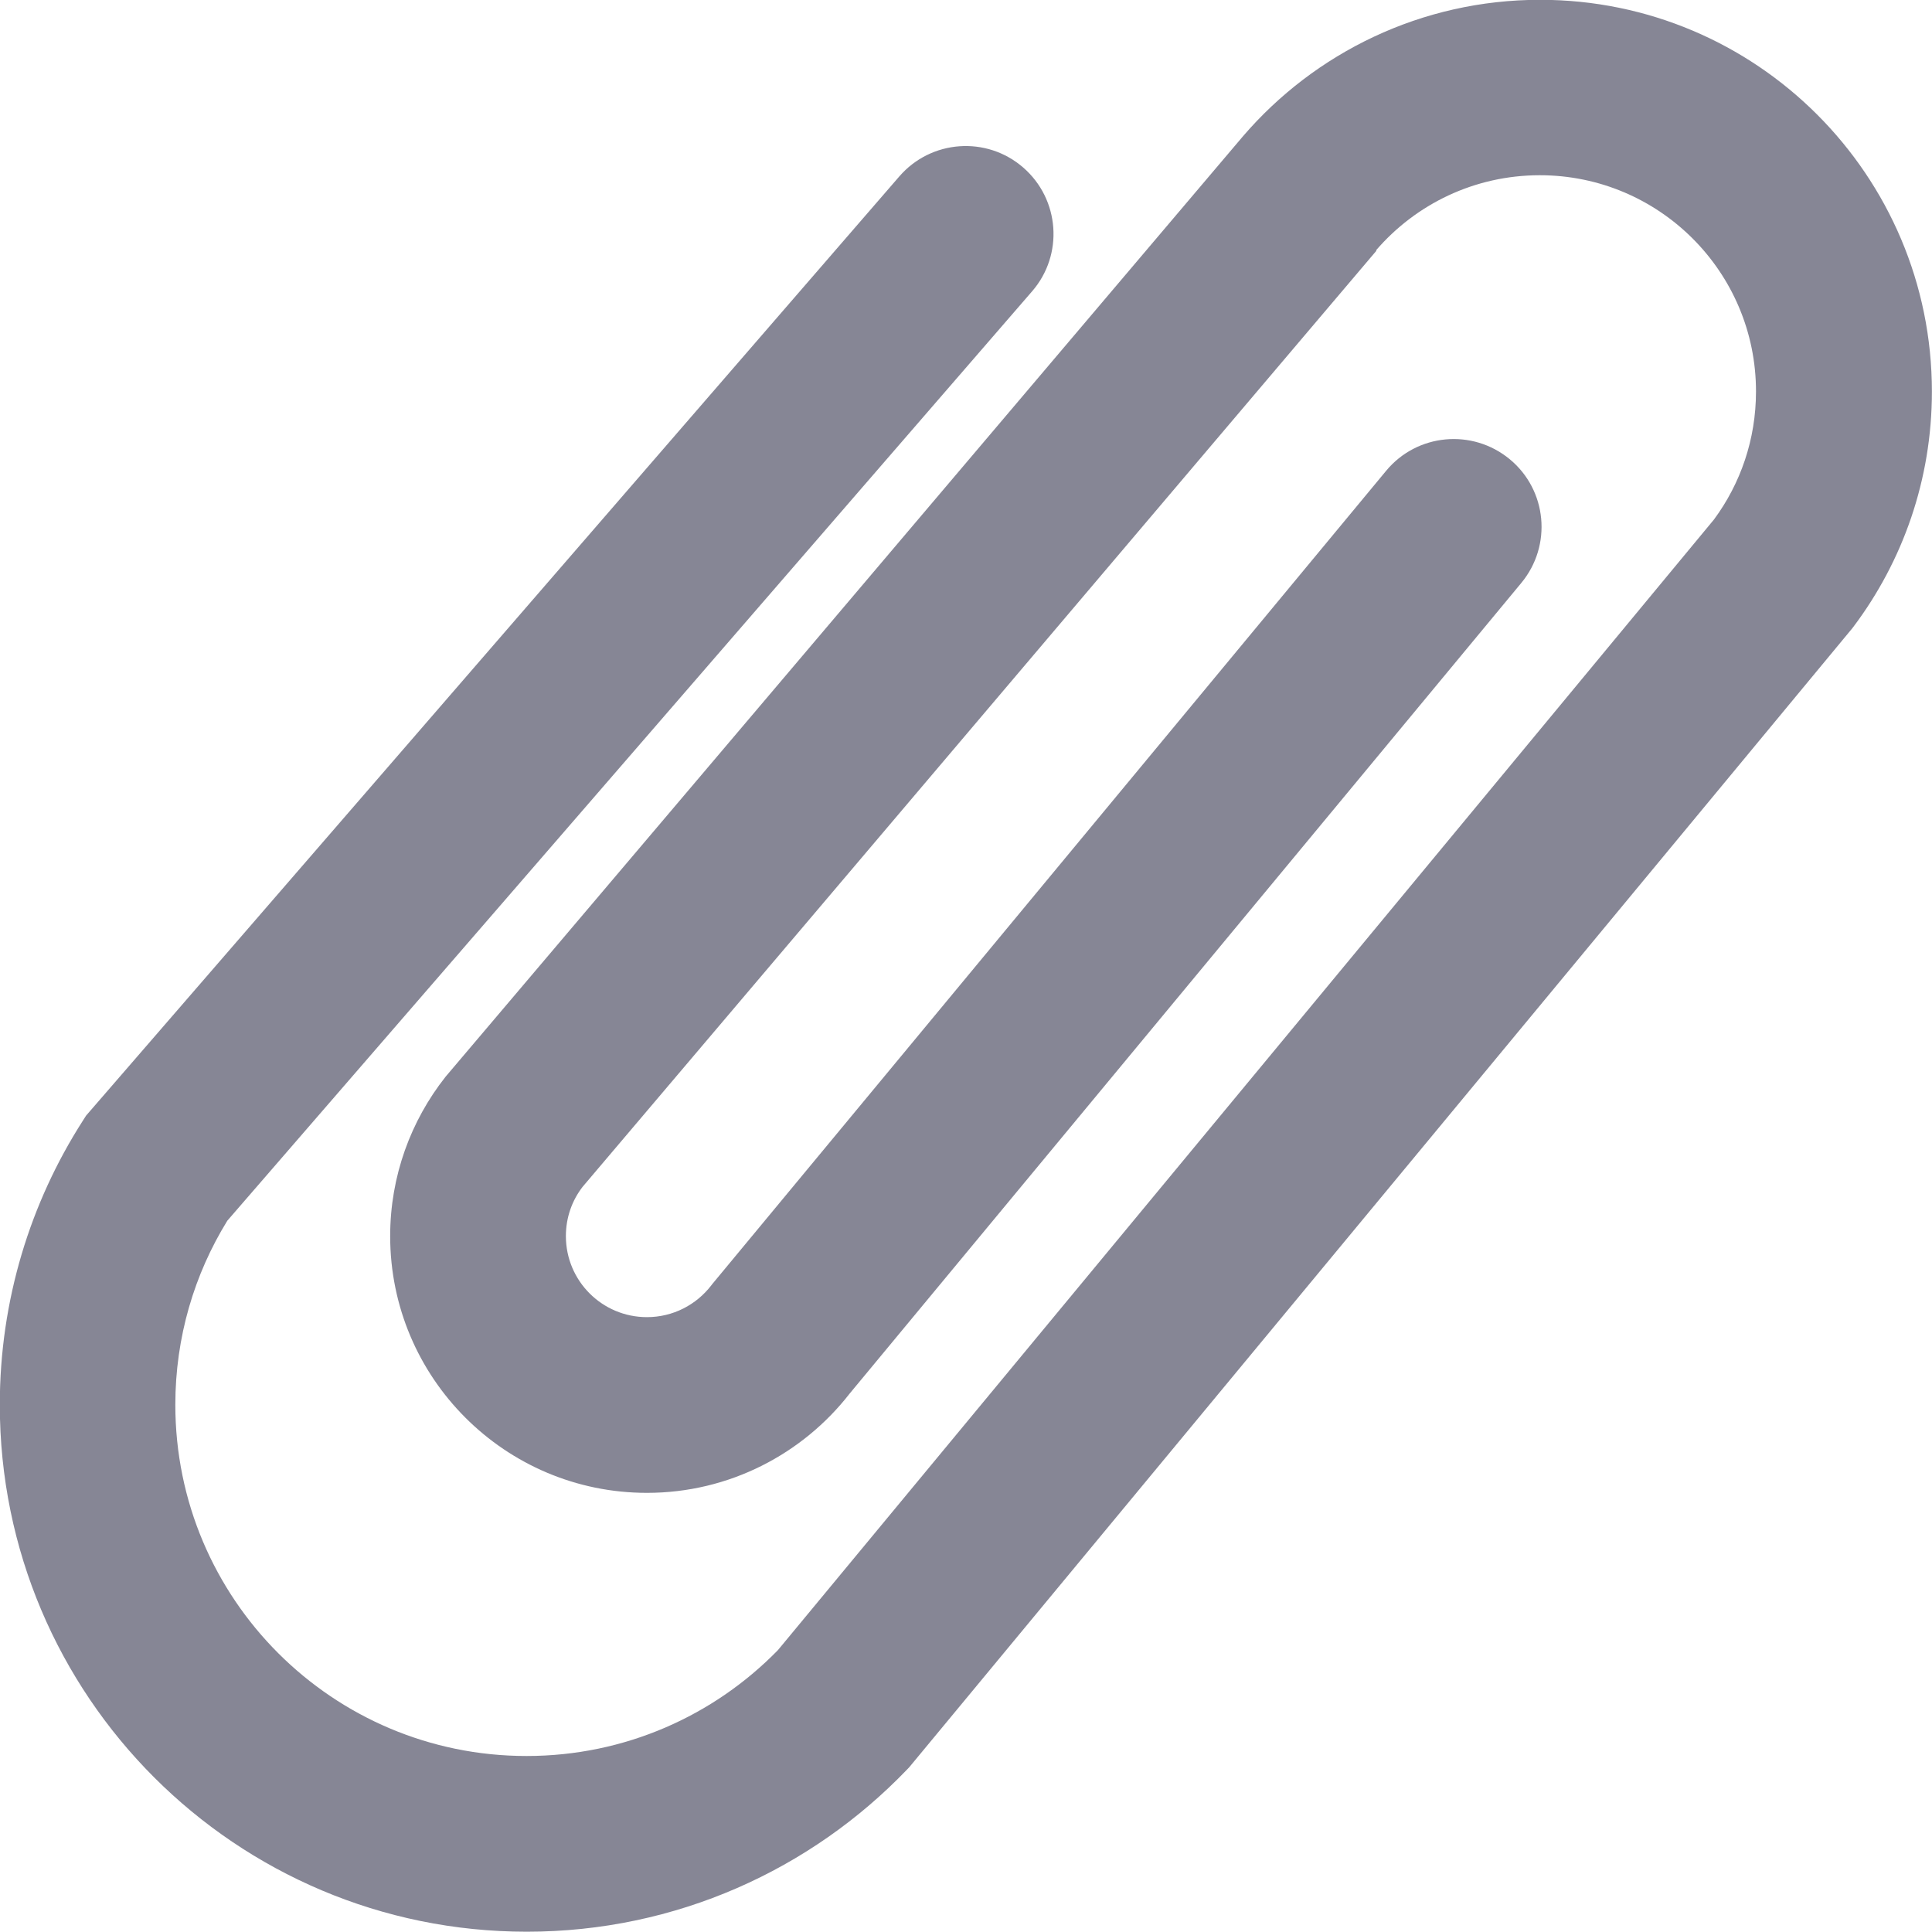
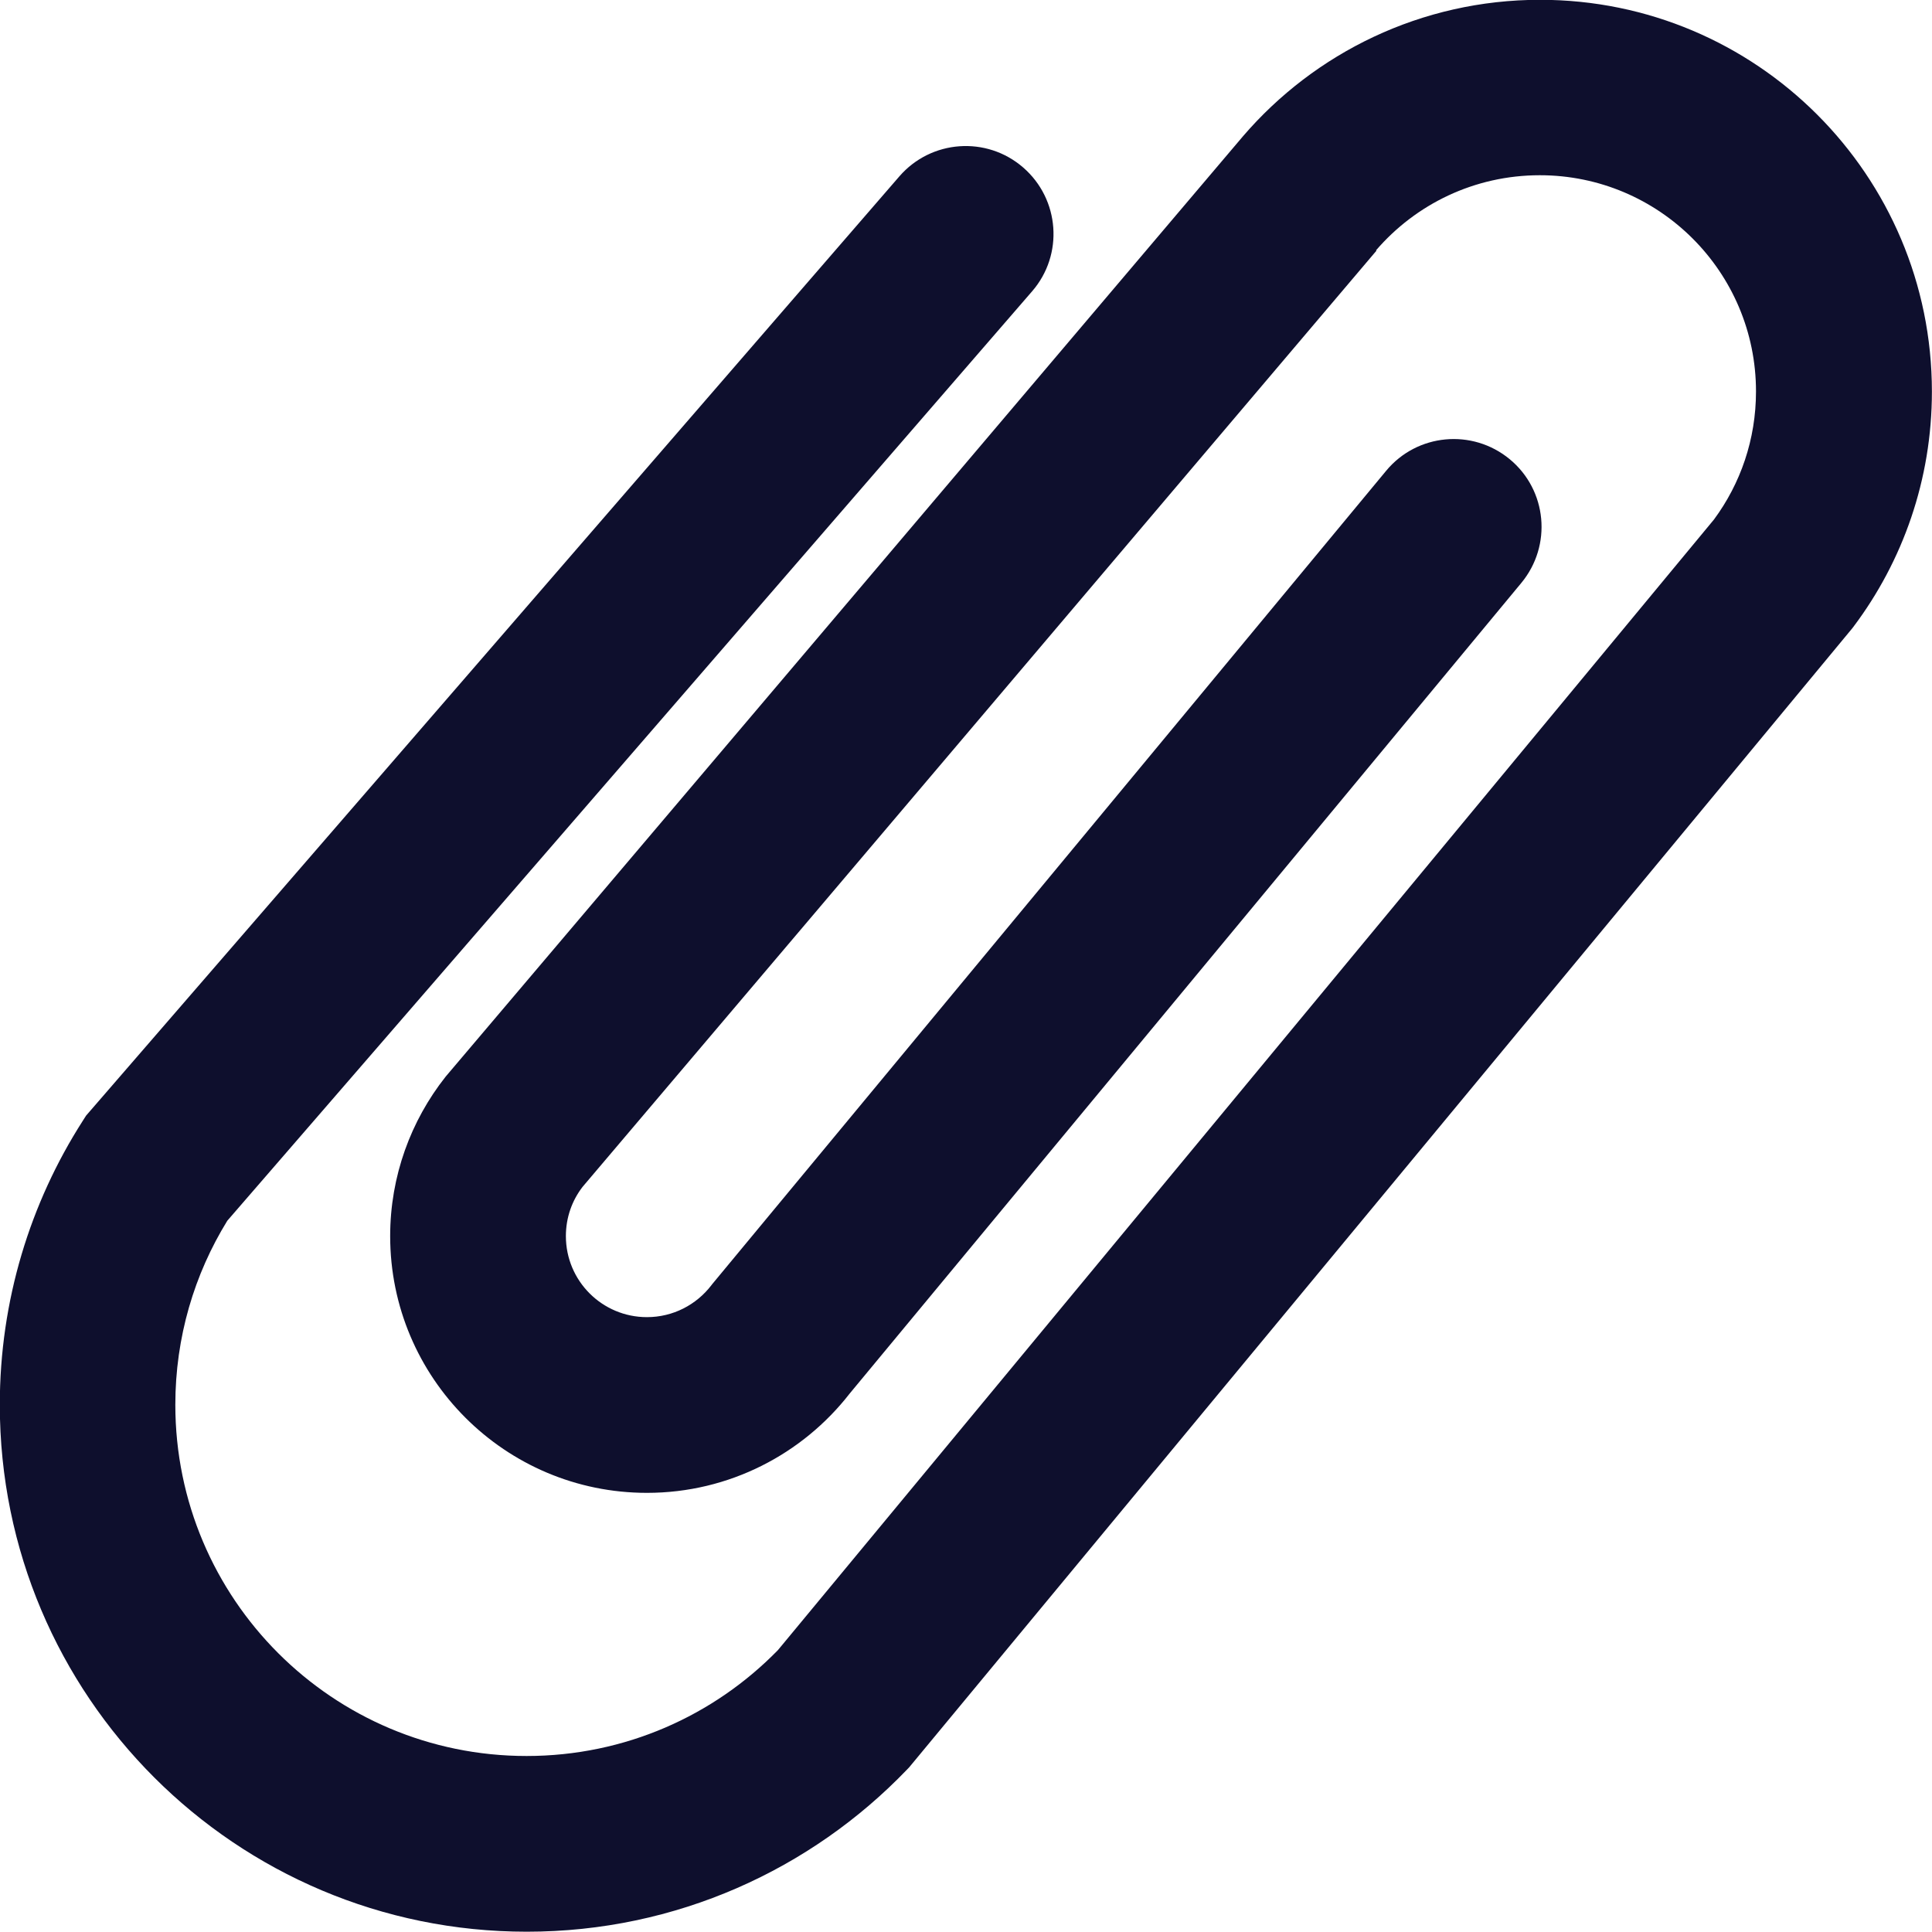
<svg xmlns="http://www.w3.org/2000/svg" fill="none" height="20" viewBox="0 0 20 20" width="20">
-   <path clip-rule="evenodd" d="m14.249 2.595-8.218 9.691c-.109.141-.173.317-.173.51 0 .464.376.839.839.839.27 0 .512-.128.667-.33l.01-.013 6.975-8.418c.32-.387.893-.44 1.28-.12.387.32.44.893.12 1.28l-6.954 8.393c-.484.622-1.244 1.027-2.098 1.027-1.468 0-2.658-1.19-2.658-2.658 0-.622.215-1.196.573-1.649l.01-.012 8.245-9.724c.742-.864 1.846-1.413 3.076-1.413 2.24 0 4.056 1.816 4.056 4.056 0 .912-.302 1.756-.812 2.434l-.013.017-9.762 11.79-.023.024c-.992 1.033-2.389 1.678-3.936 1.678-3.013 0-5.455-2.442-5.455-5.455 0-1.08.315-2.09.858-2.938l.035-.055 8.419-9.723c.329-.38.903-.421 1.282-.092s.421.903.092 1.282l-8.331 9.621c-.341.553-.538 1.205-.538 1.905 0 2.009 1.628 3.636 3.636 3.636 1.02 0 1.941-.419 2.602-1.096l9.69-11.704c.274-.371.435-.828.435-1.326 0-1.236-1.002-2.238-2.238-2.238-.677 0-1.284.3-1.695.777z" fill="#0e0f2d" fill-opacity=".5" fill-rule="evenodd" />
+   <path clip-rule="evenodd" d="m14.249 2.595-8.218 9.691c-.109.141-.173.317-.173.51 0 .464.376.839.839.839.27 0 .512-.128.667-.33l.01-.013 6.975-8.418c.32-.387.893-.44 1.28-.12.387.32.44.893.12 1.28l-6.954 8.393c-.484.622-1.244 1.027-2.098 1.027-1.468 0-2.658-1.19-2.658-2.658 0-.622.215-1.196.573-1.649l.01-.012 8.245-9.724c.742-.864 1.846-1.413 3.076-1.413 2.24 0 4.056 1.816 4.056 4.056 0 .912-.302 1.756-.812 2.434l-.013.017-9.762 11.79-.023.024c-.992 1.033-2.389 1.678-3.936 1.678-3.013 0-5.455-2.442-5.455-5.455 0-1.08.315-2.09.858-2.938l.035-.055 8.419-9.723c.329-.38.903-.421 1.282-.092s.421.903.092 1.282l-8.331 9.621c-.341.553-.538 1.205-.538 1.905 0 2.009 1.628 3.636 3.636 3.636 1.02 0 1.941-.419 2.602-1.096l9.69-11.704c.274-.371.435-.828.435-1.326 0-1.236-1.002-2.238-2.238-2.238-.677 0-1.284.3-1.695.777z" fill="#0e0f2d" fill-rule="evenodd" />
</svg>
